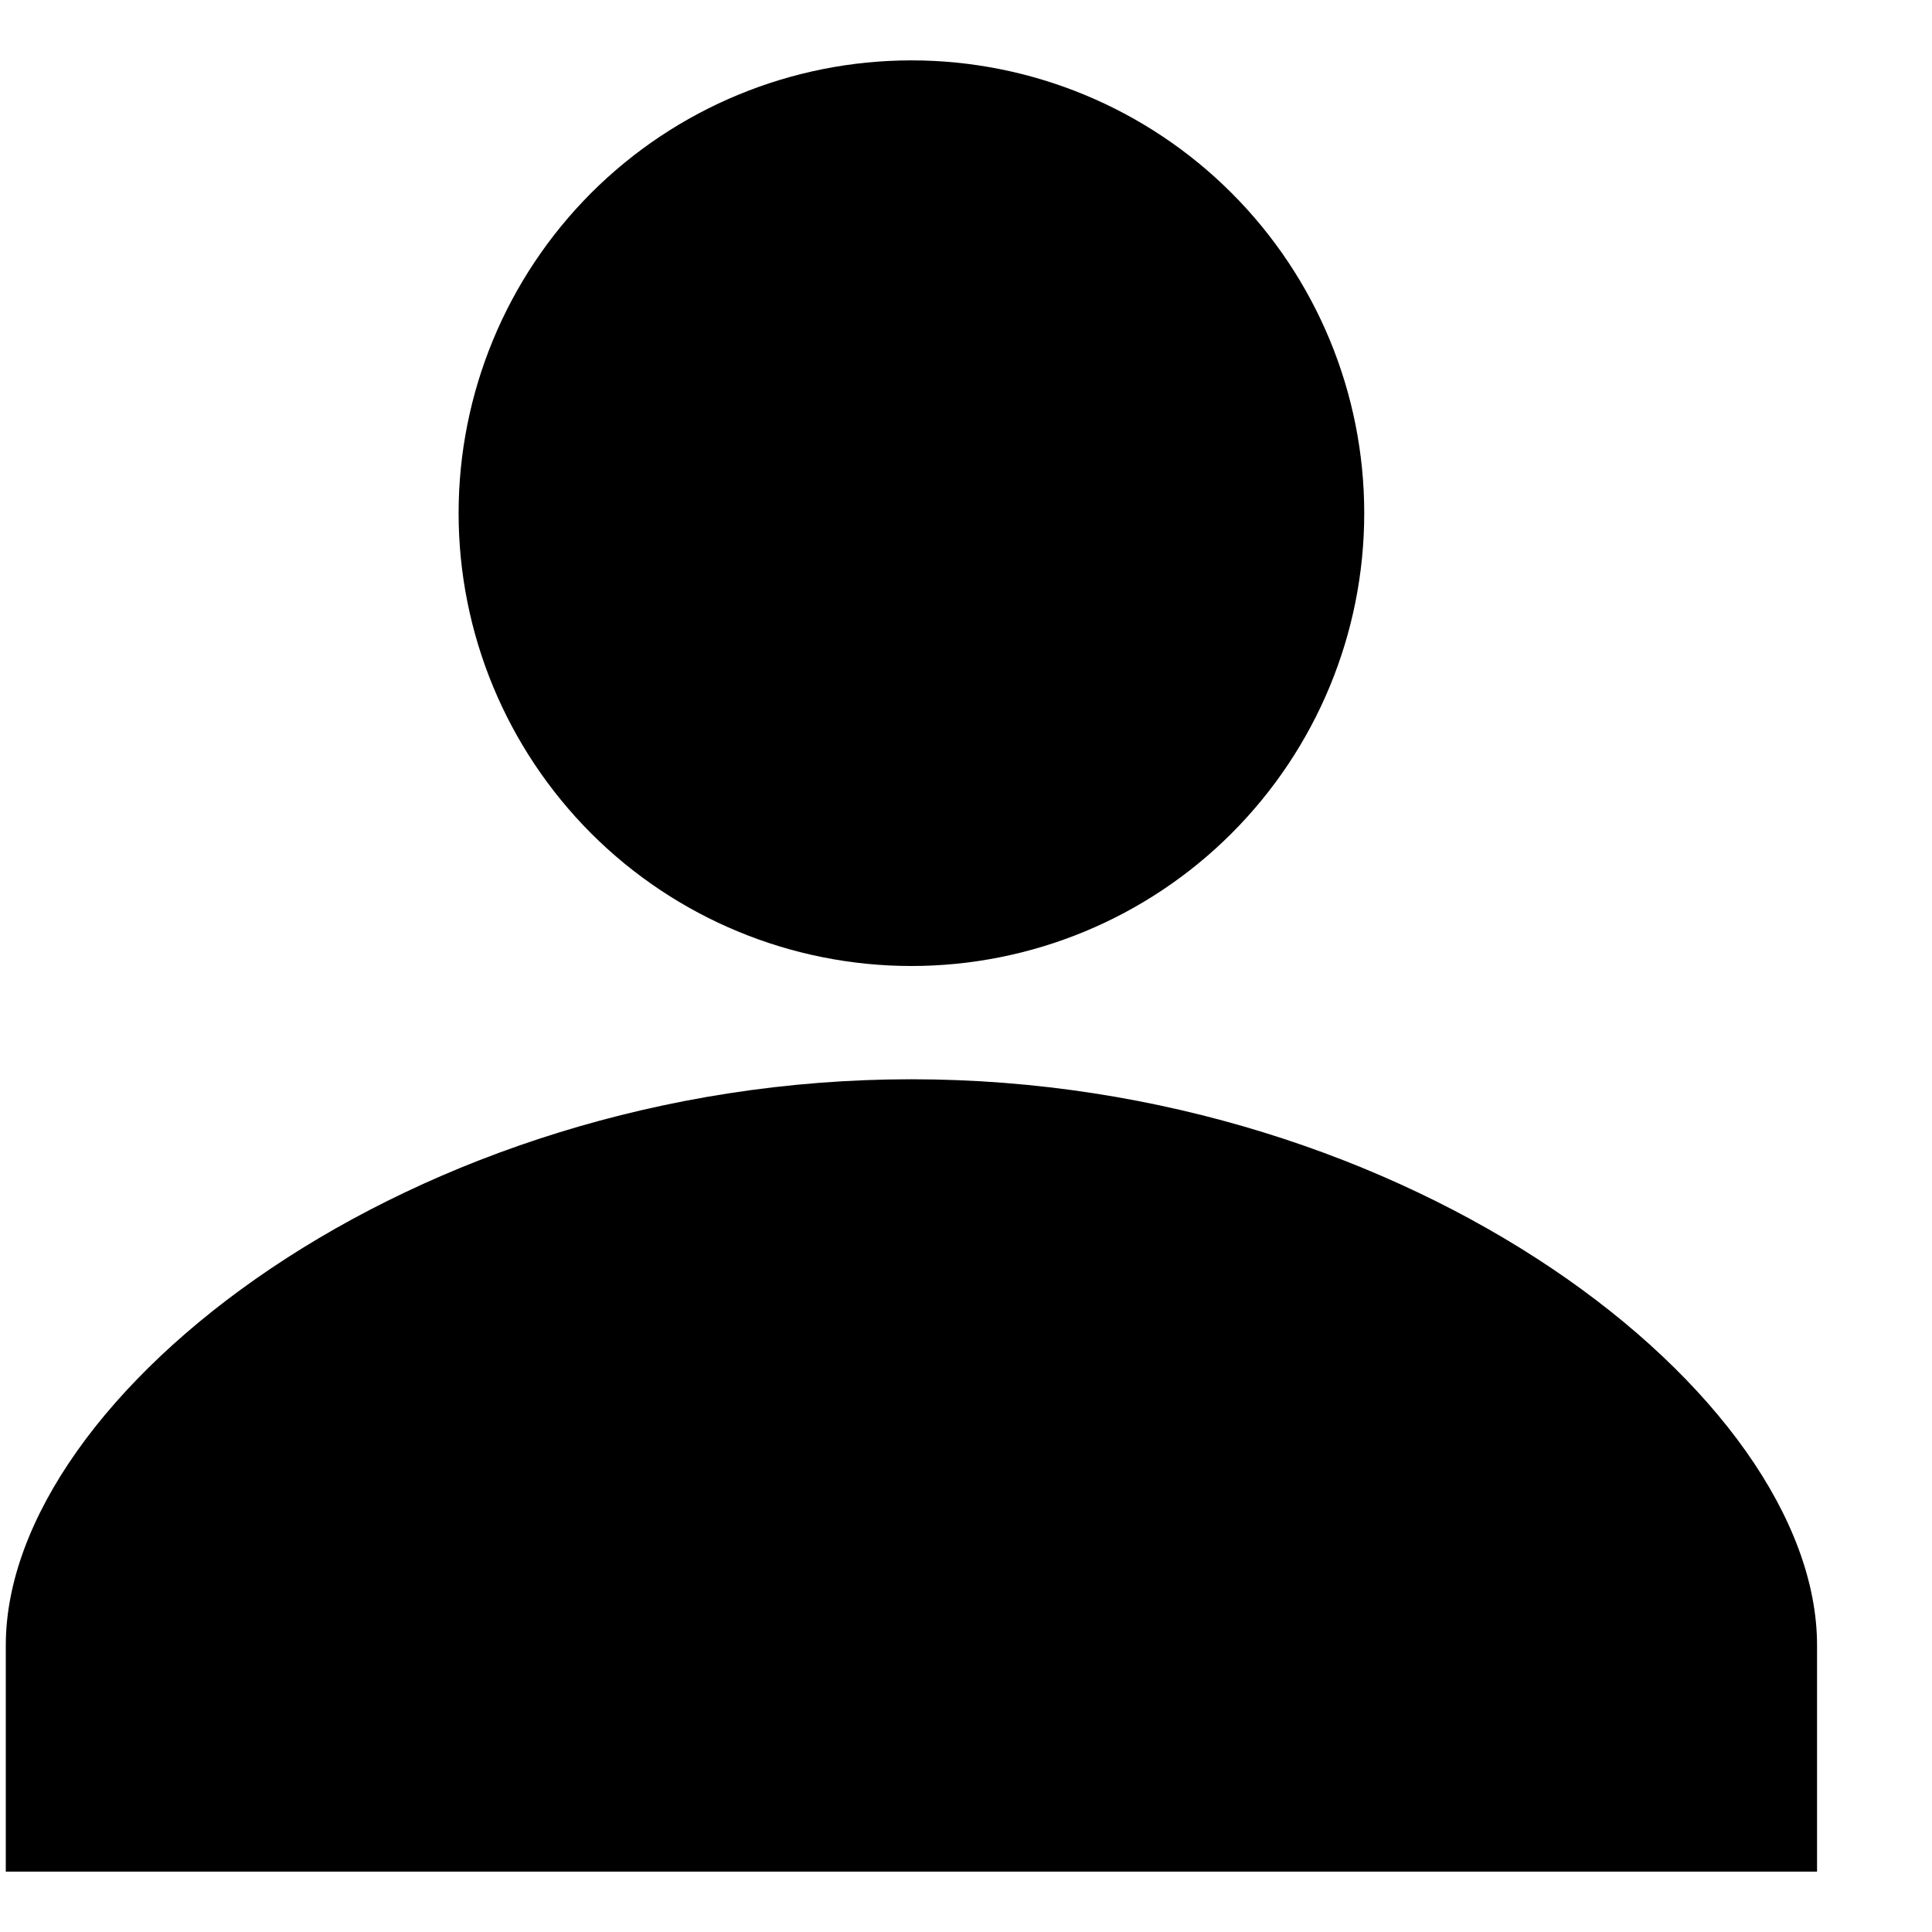
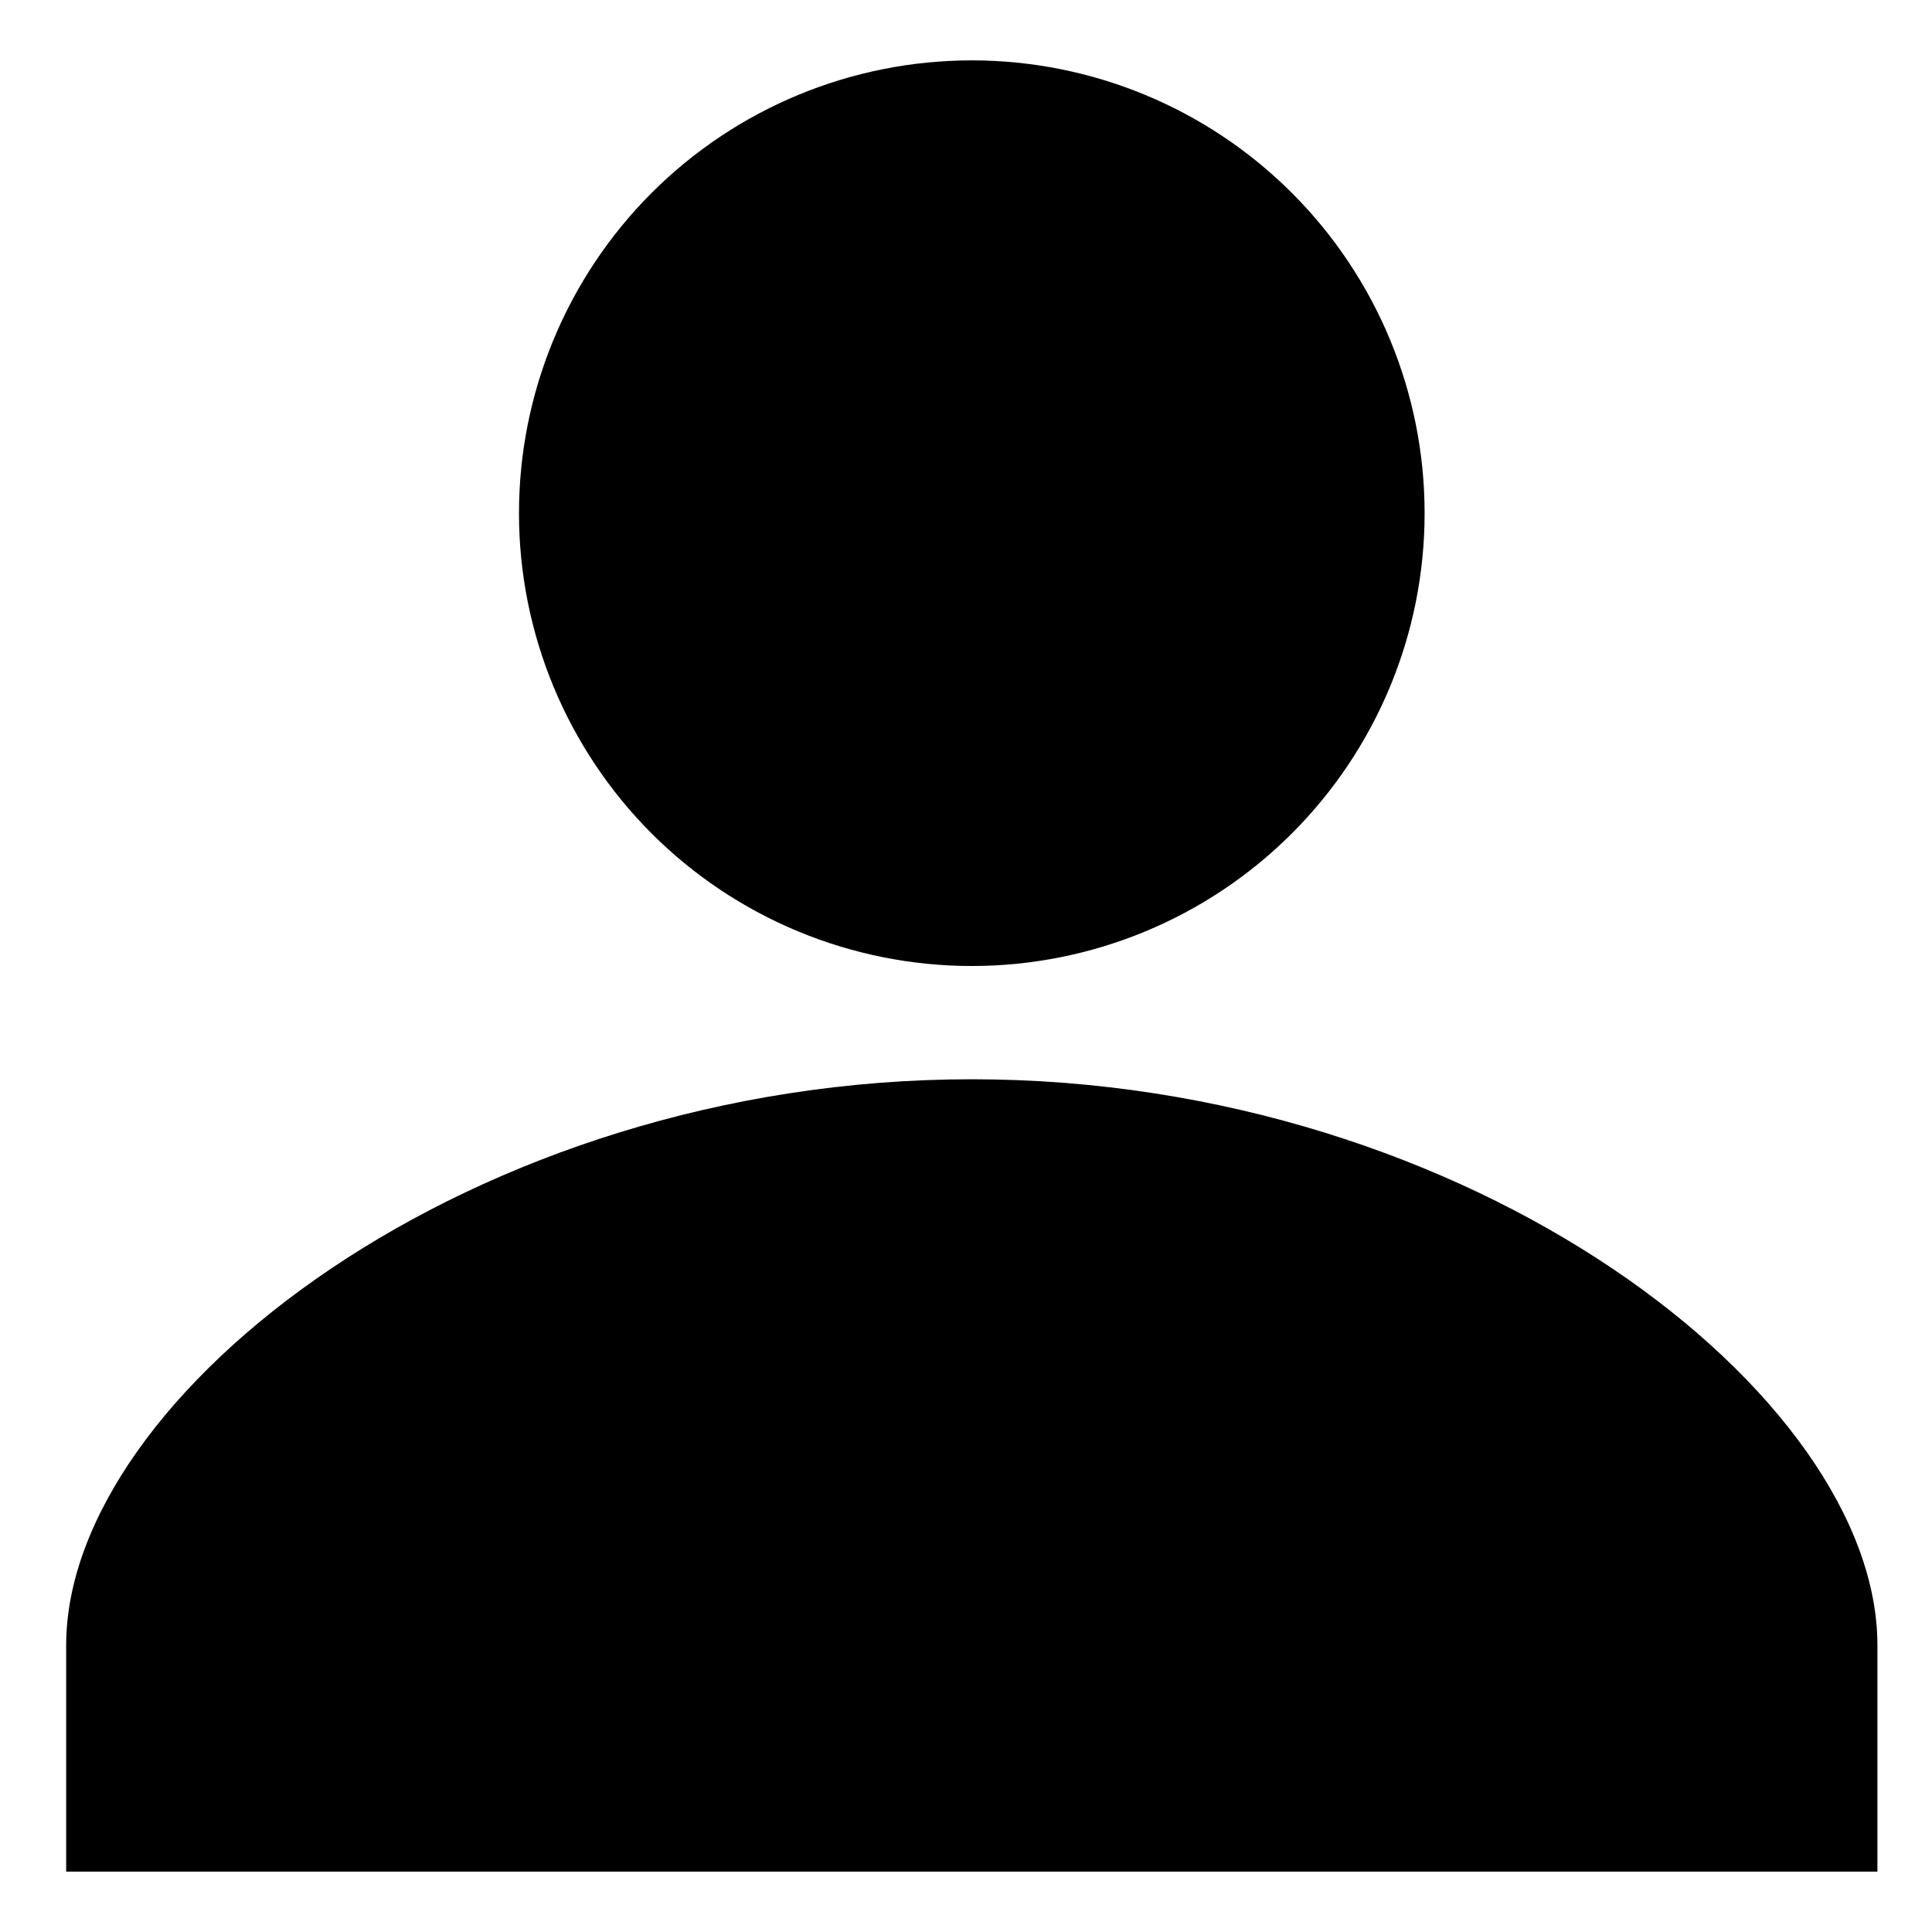
- <svg xmlns="http://www.w3.org/2000/svg" width="15" height="15" viewBox="0 0 16 16" fill="none">
-   <path d="M7.548 0.5C8.542 0.5 9.496 0.895 10.199 1.598C10.903 2.302 11.298 3.255 11.298 4.25C11.298 5.245 10.903 6.198 10.199 6.902C9.496 7.605 8.542 8 7.548 8C6.553 8 5.599 7.605 4.896 6.902C4.193 6.198 3.798 5.245 3.798 4.25C3.798 3.255 4.193 2.302 4.896 1.598C5.599 0.895 6.553 0.5 7.548 0.5ZM7.548 8.938C11.691 8.938 15.048 11.553 15.048 13.625V15.5H0.048V13.625C0.048 11.553 3.404 8.938 7.548 8.938Z" fill="black" />
+ <svg xmlns="http://www.w3.org/2000/svg" width="16" height="16" viewBox="0 0 16 16" fill="none">
+   <path d="M8.048 0.5C9.042 0.5 9.996 0.895 10.699 1.598C11.403 2.302 11.798 3.255 11.798 4.25C11.798 5.245 11.403 6.198 10.699 6.902C9.996 7.605 9.042 8 8.048 8C7.053 8 6.099 7.605 5.396 6.902C4.693 6.198 4.298 5.245 4.298 4.25C4.298 3.255 4.693 2.302 5.396 1.598C6.099 0.895 7.053 0.5 8.048 0.5ZM8.048 8.938C12.191 8.938 15.548 11.553 15.548 13.625V15.5H0.548V13.625C0.548 11.553 3.904 8.938 8.048 8.938Z" fill="black" />
</svg>
